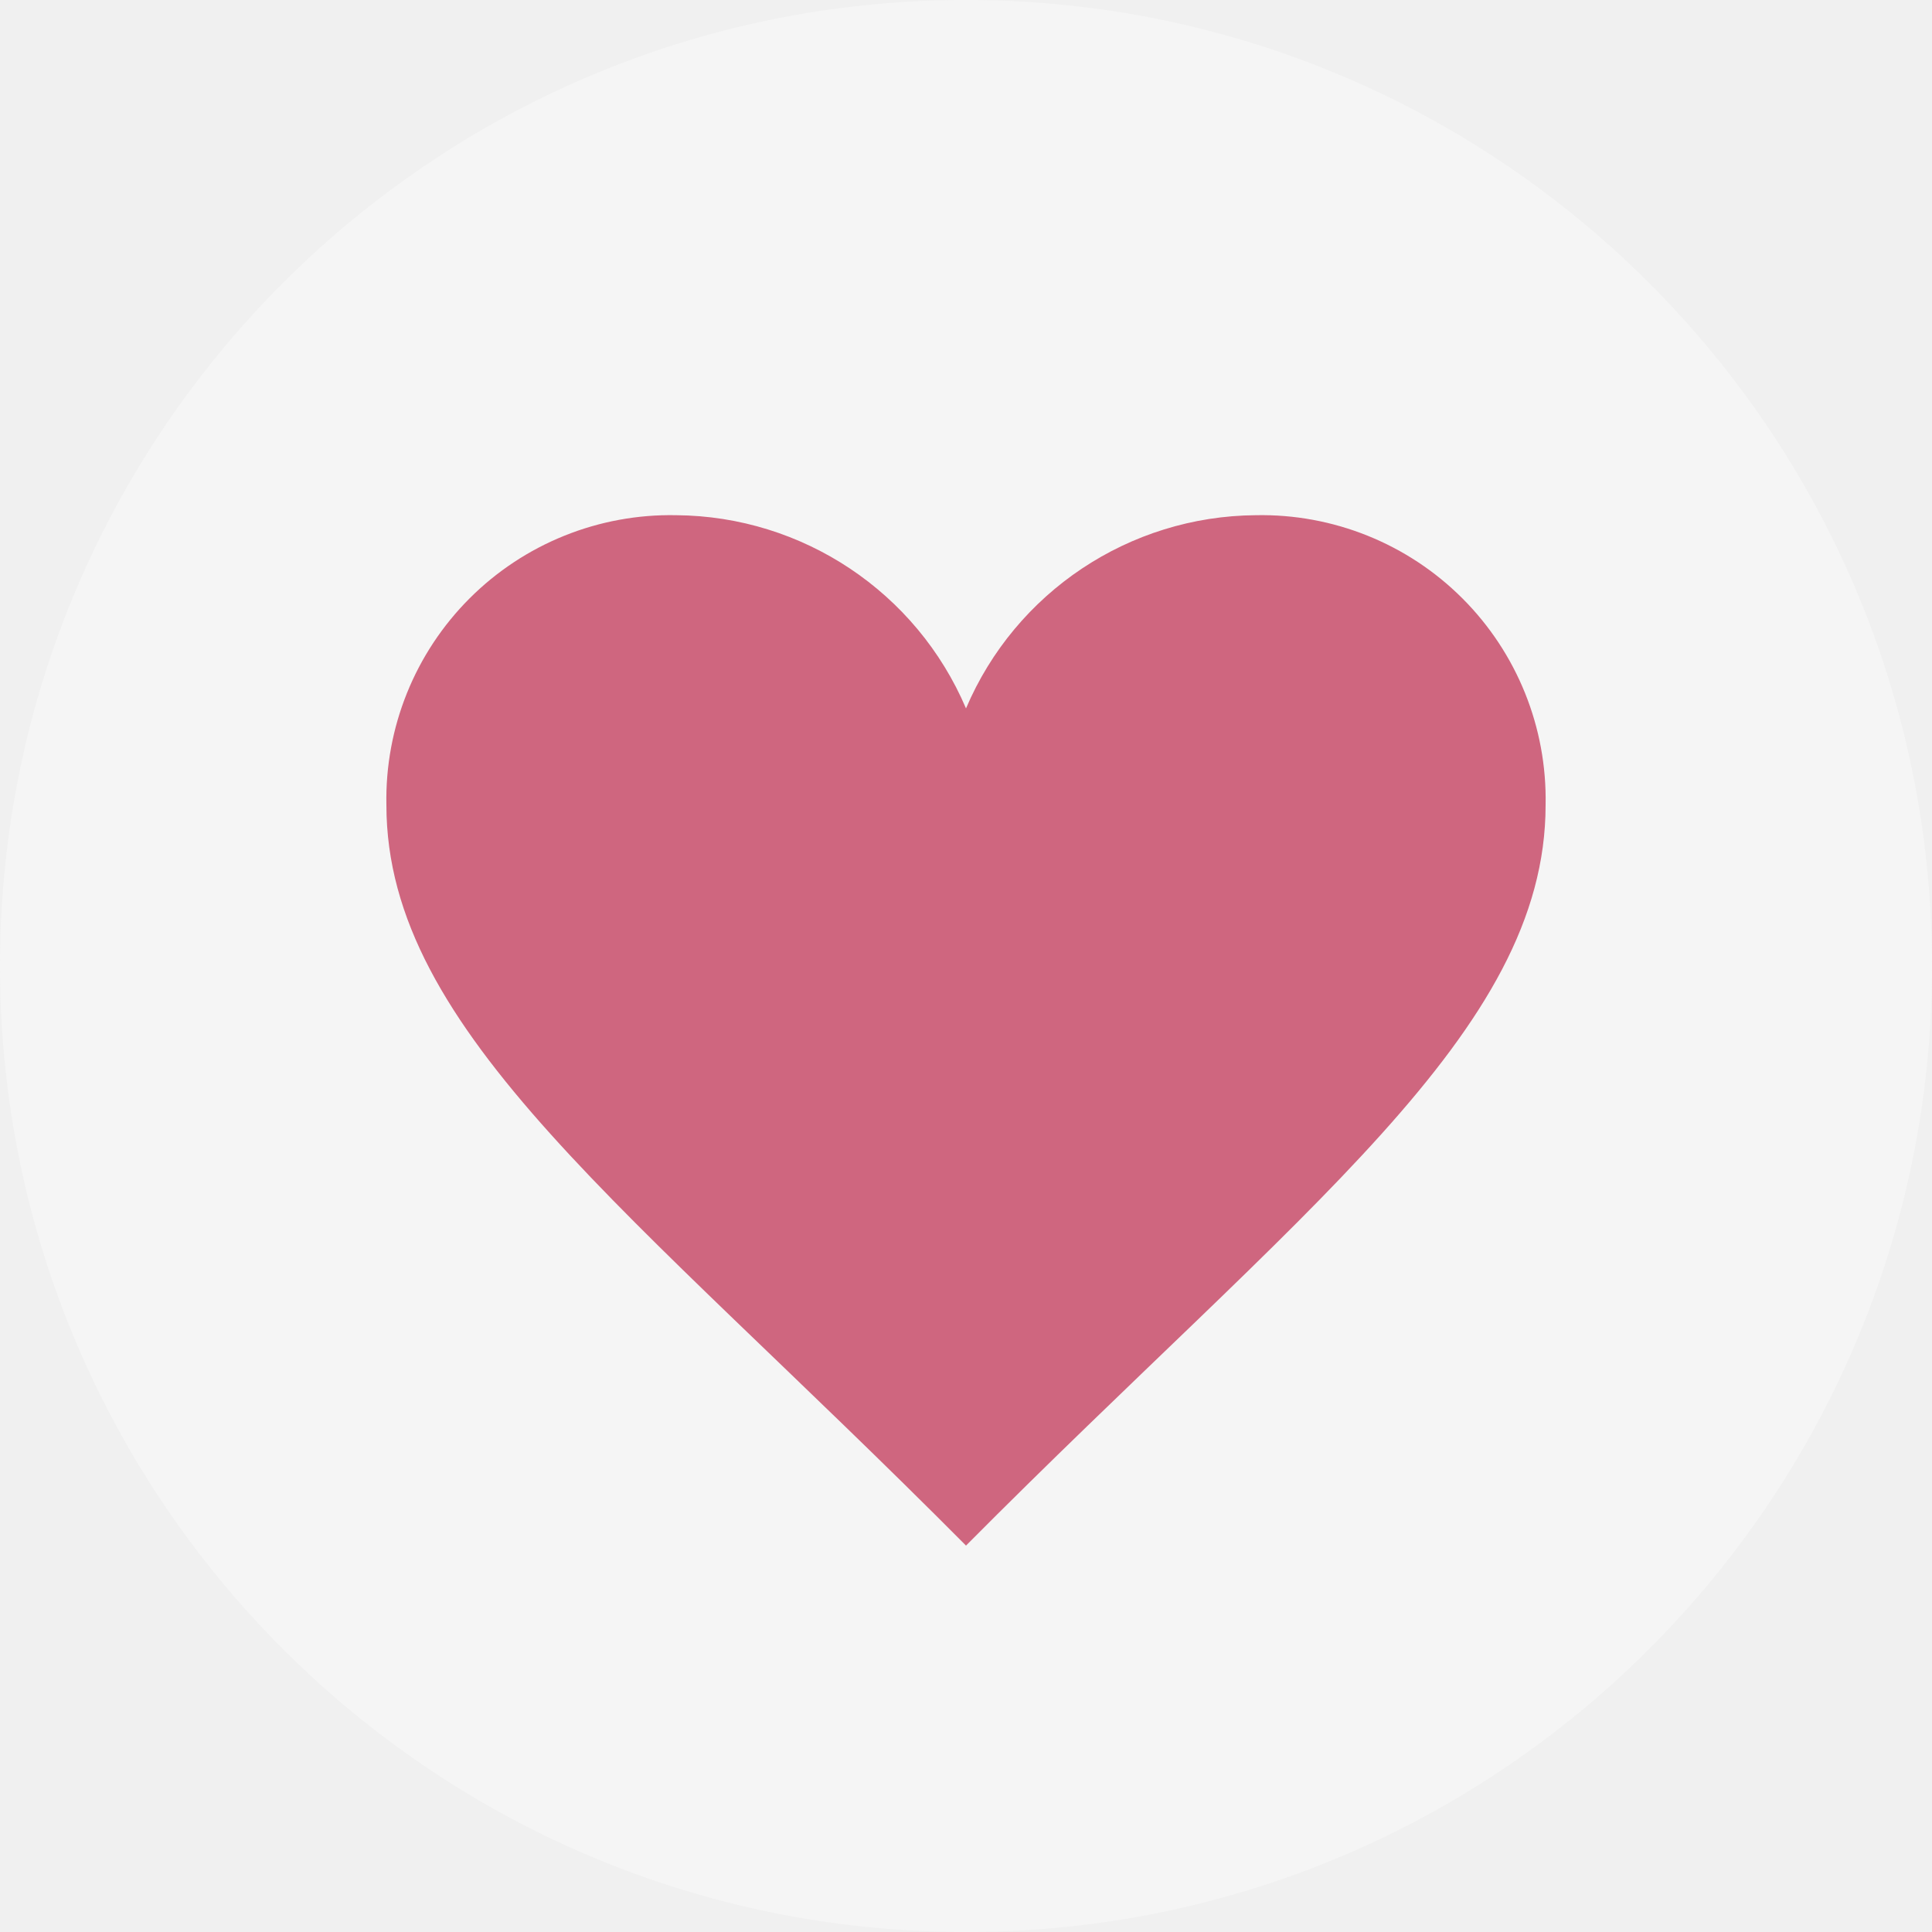
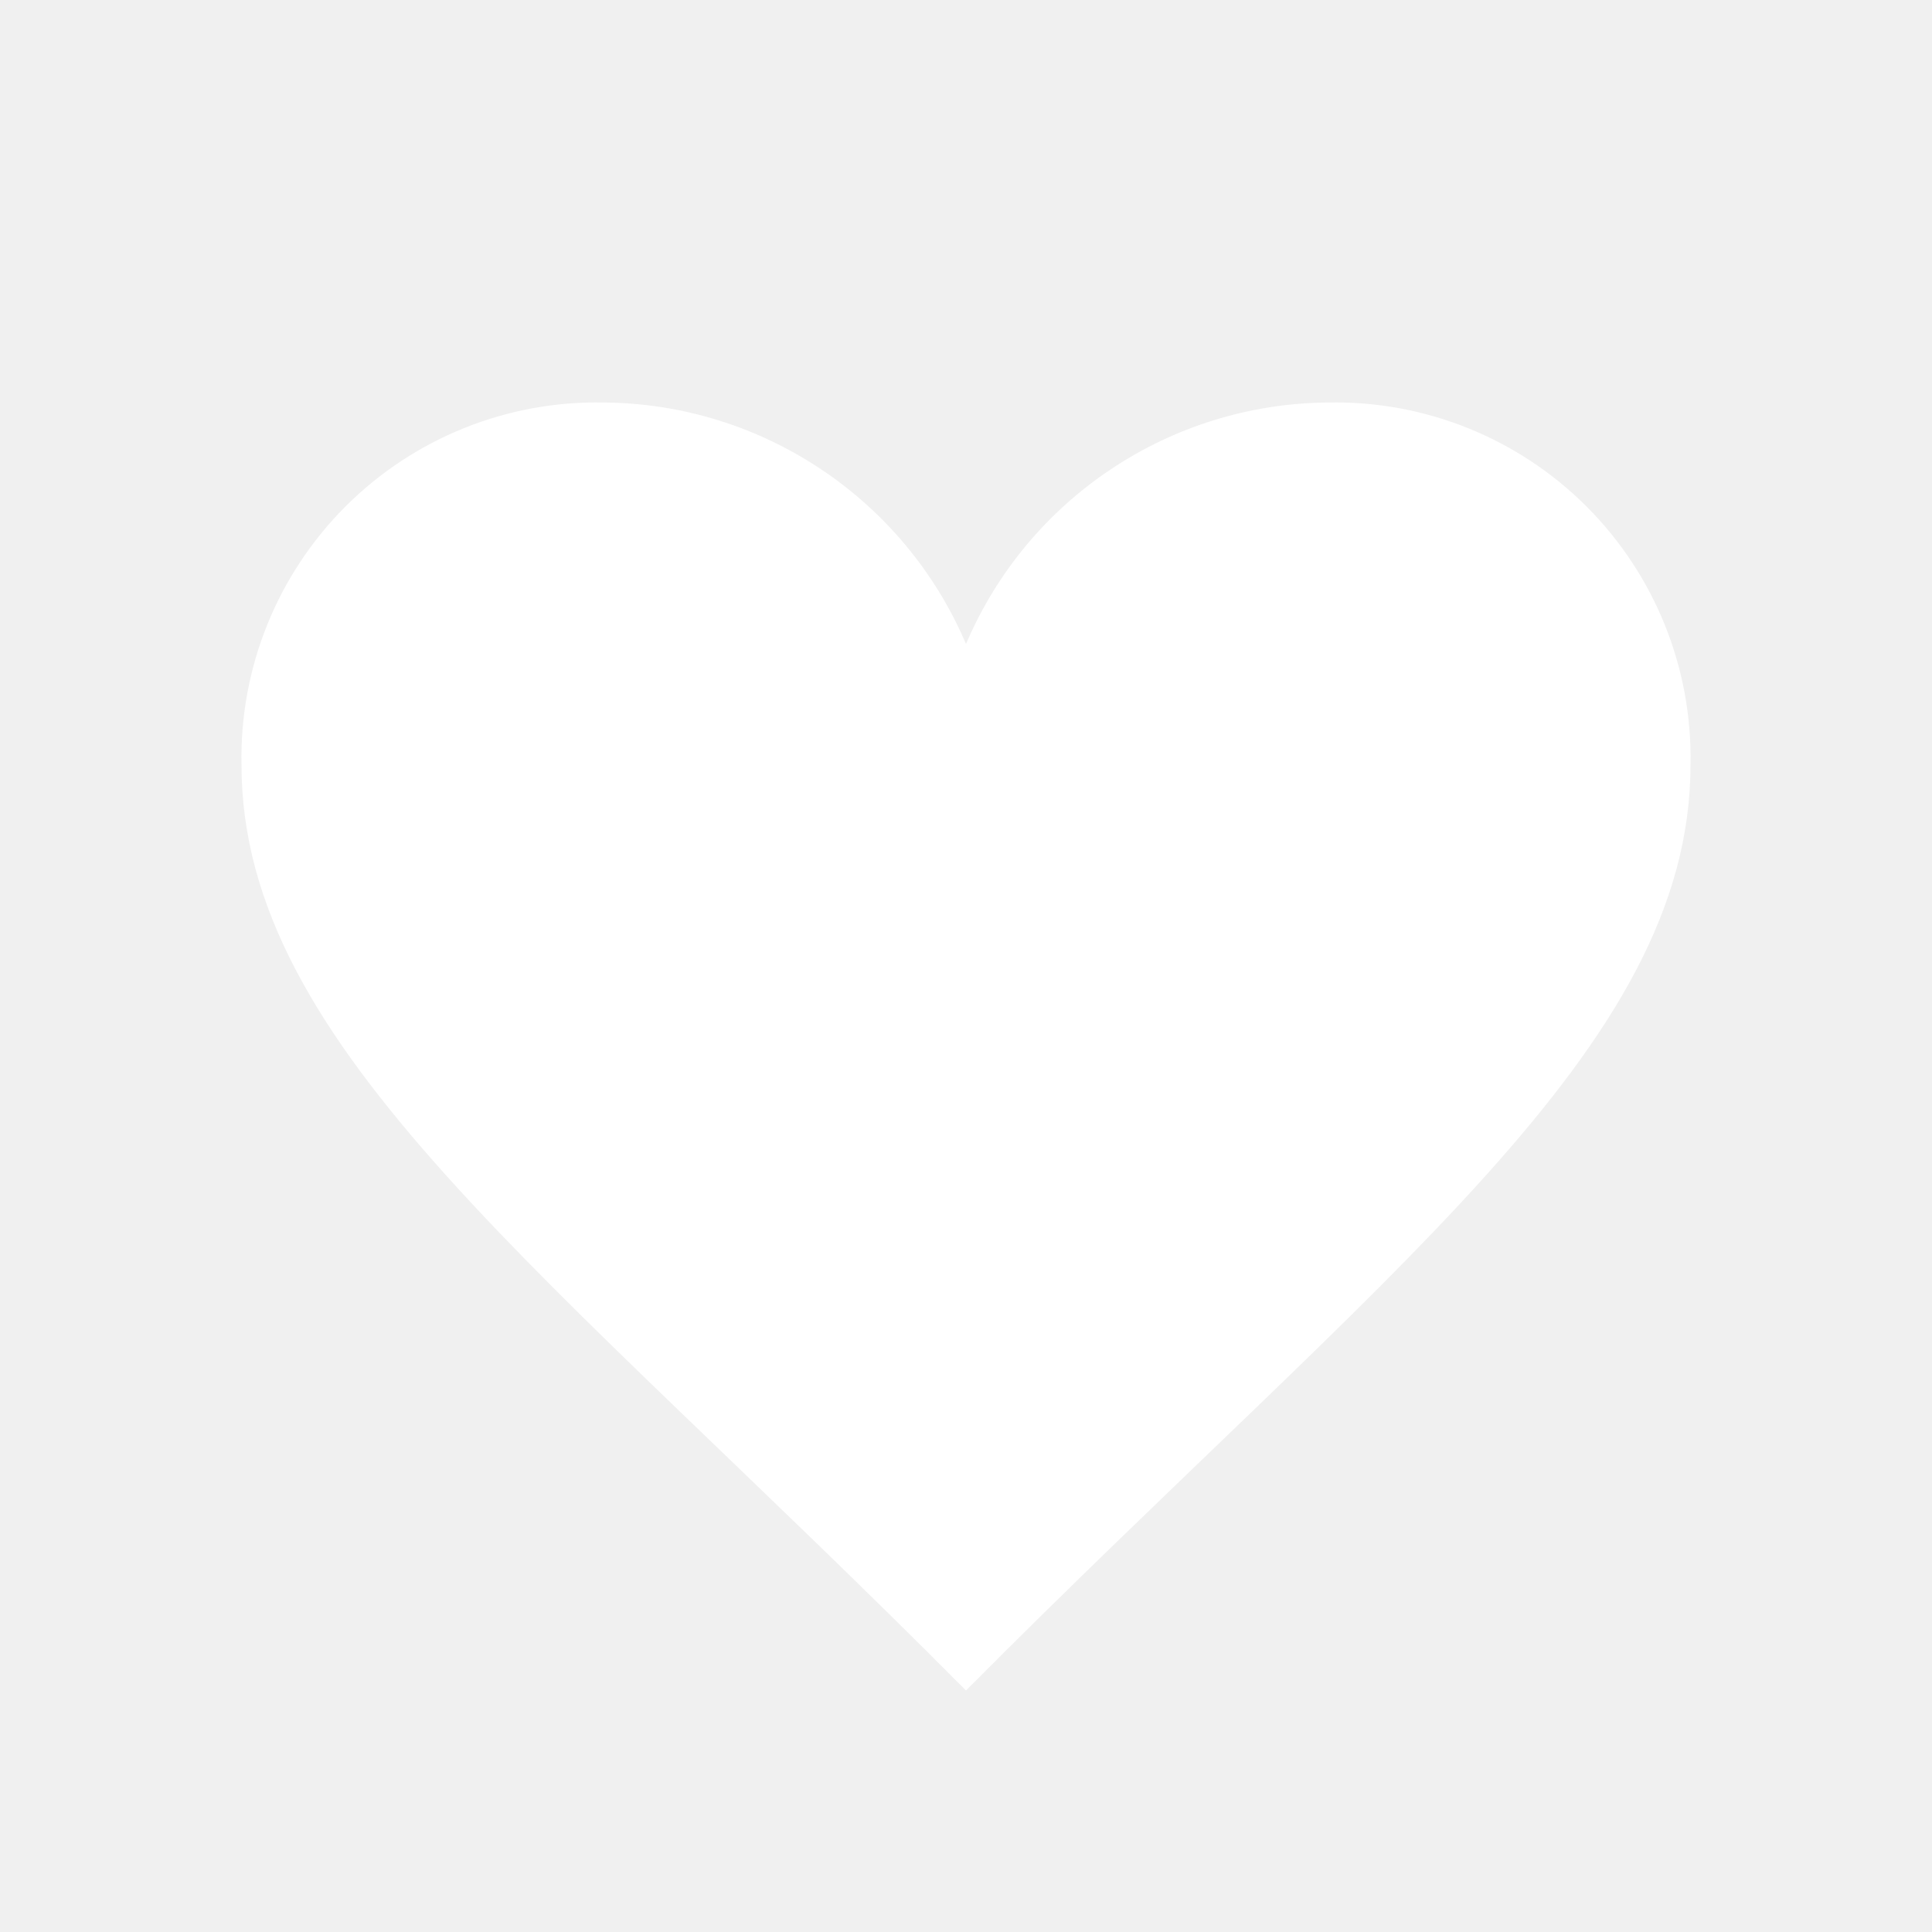
- <svg xmlns="http://www.w3.org/2000/svg" width="30" height="30" viewBox="0 0 30 30">
-   <g id="Grupo_47" data-name="Grupo 47" transform="translate(-16 -588)">
-     <circle id="Elipse_4" data-name="Elipse 4" cx="15" cy="15" r="15" transform="translate(16 588)" fill="#f5f5f5" />
-     <g id="Símbolo_52_4" data-name="Símbolo 52 – 4" transform="translate(19 591)" opacity="0.6">
-       <rect id="rectangle" width="24" height="24" fill="none" />
-       <path id="path" d="M12,8A4.932,4.932,0,0,0,7.5,5,4.413,4.413,0,0,0,3,9.5c0,3.529,3.793,6.258,9,11.5,5.207-5.242,9-7.971,9-11.5A4.413,4.413,0,0,0,16.5,5,4.93,4.93,0,0,0,12,8Z" fill="#b50630" fill-rule="evenodd" />
-     </g>
-   </g>
+ <svg xmlns="http://www.w3.org/2000/svg" id="Símbolo_1" data-name="Símbolo 1" width="24" height="24" viewBox="0 0 24 24">
+   <rect id="rectangle" width="24" height="24" fill="none" />
+   <path id="path" d="M12,8A4.932,4.932,0,0,0,7.5,5,4.413,4.413,0,0,0,3,9.5c0,3.529,3.793,6.258,9,11.5,5.207-5.242,9-7.971,9-11.5A4.413,4.413,0,0,0,16.5,5,4.93,4.93,0,0,0,12,8Z" fill="#fff" fill-rule="evenodd" />
</svg>
